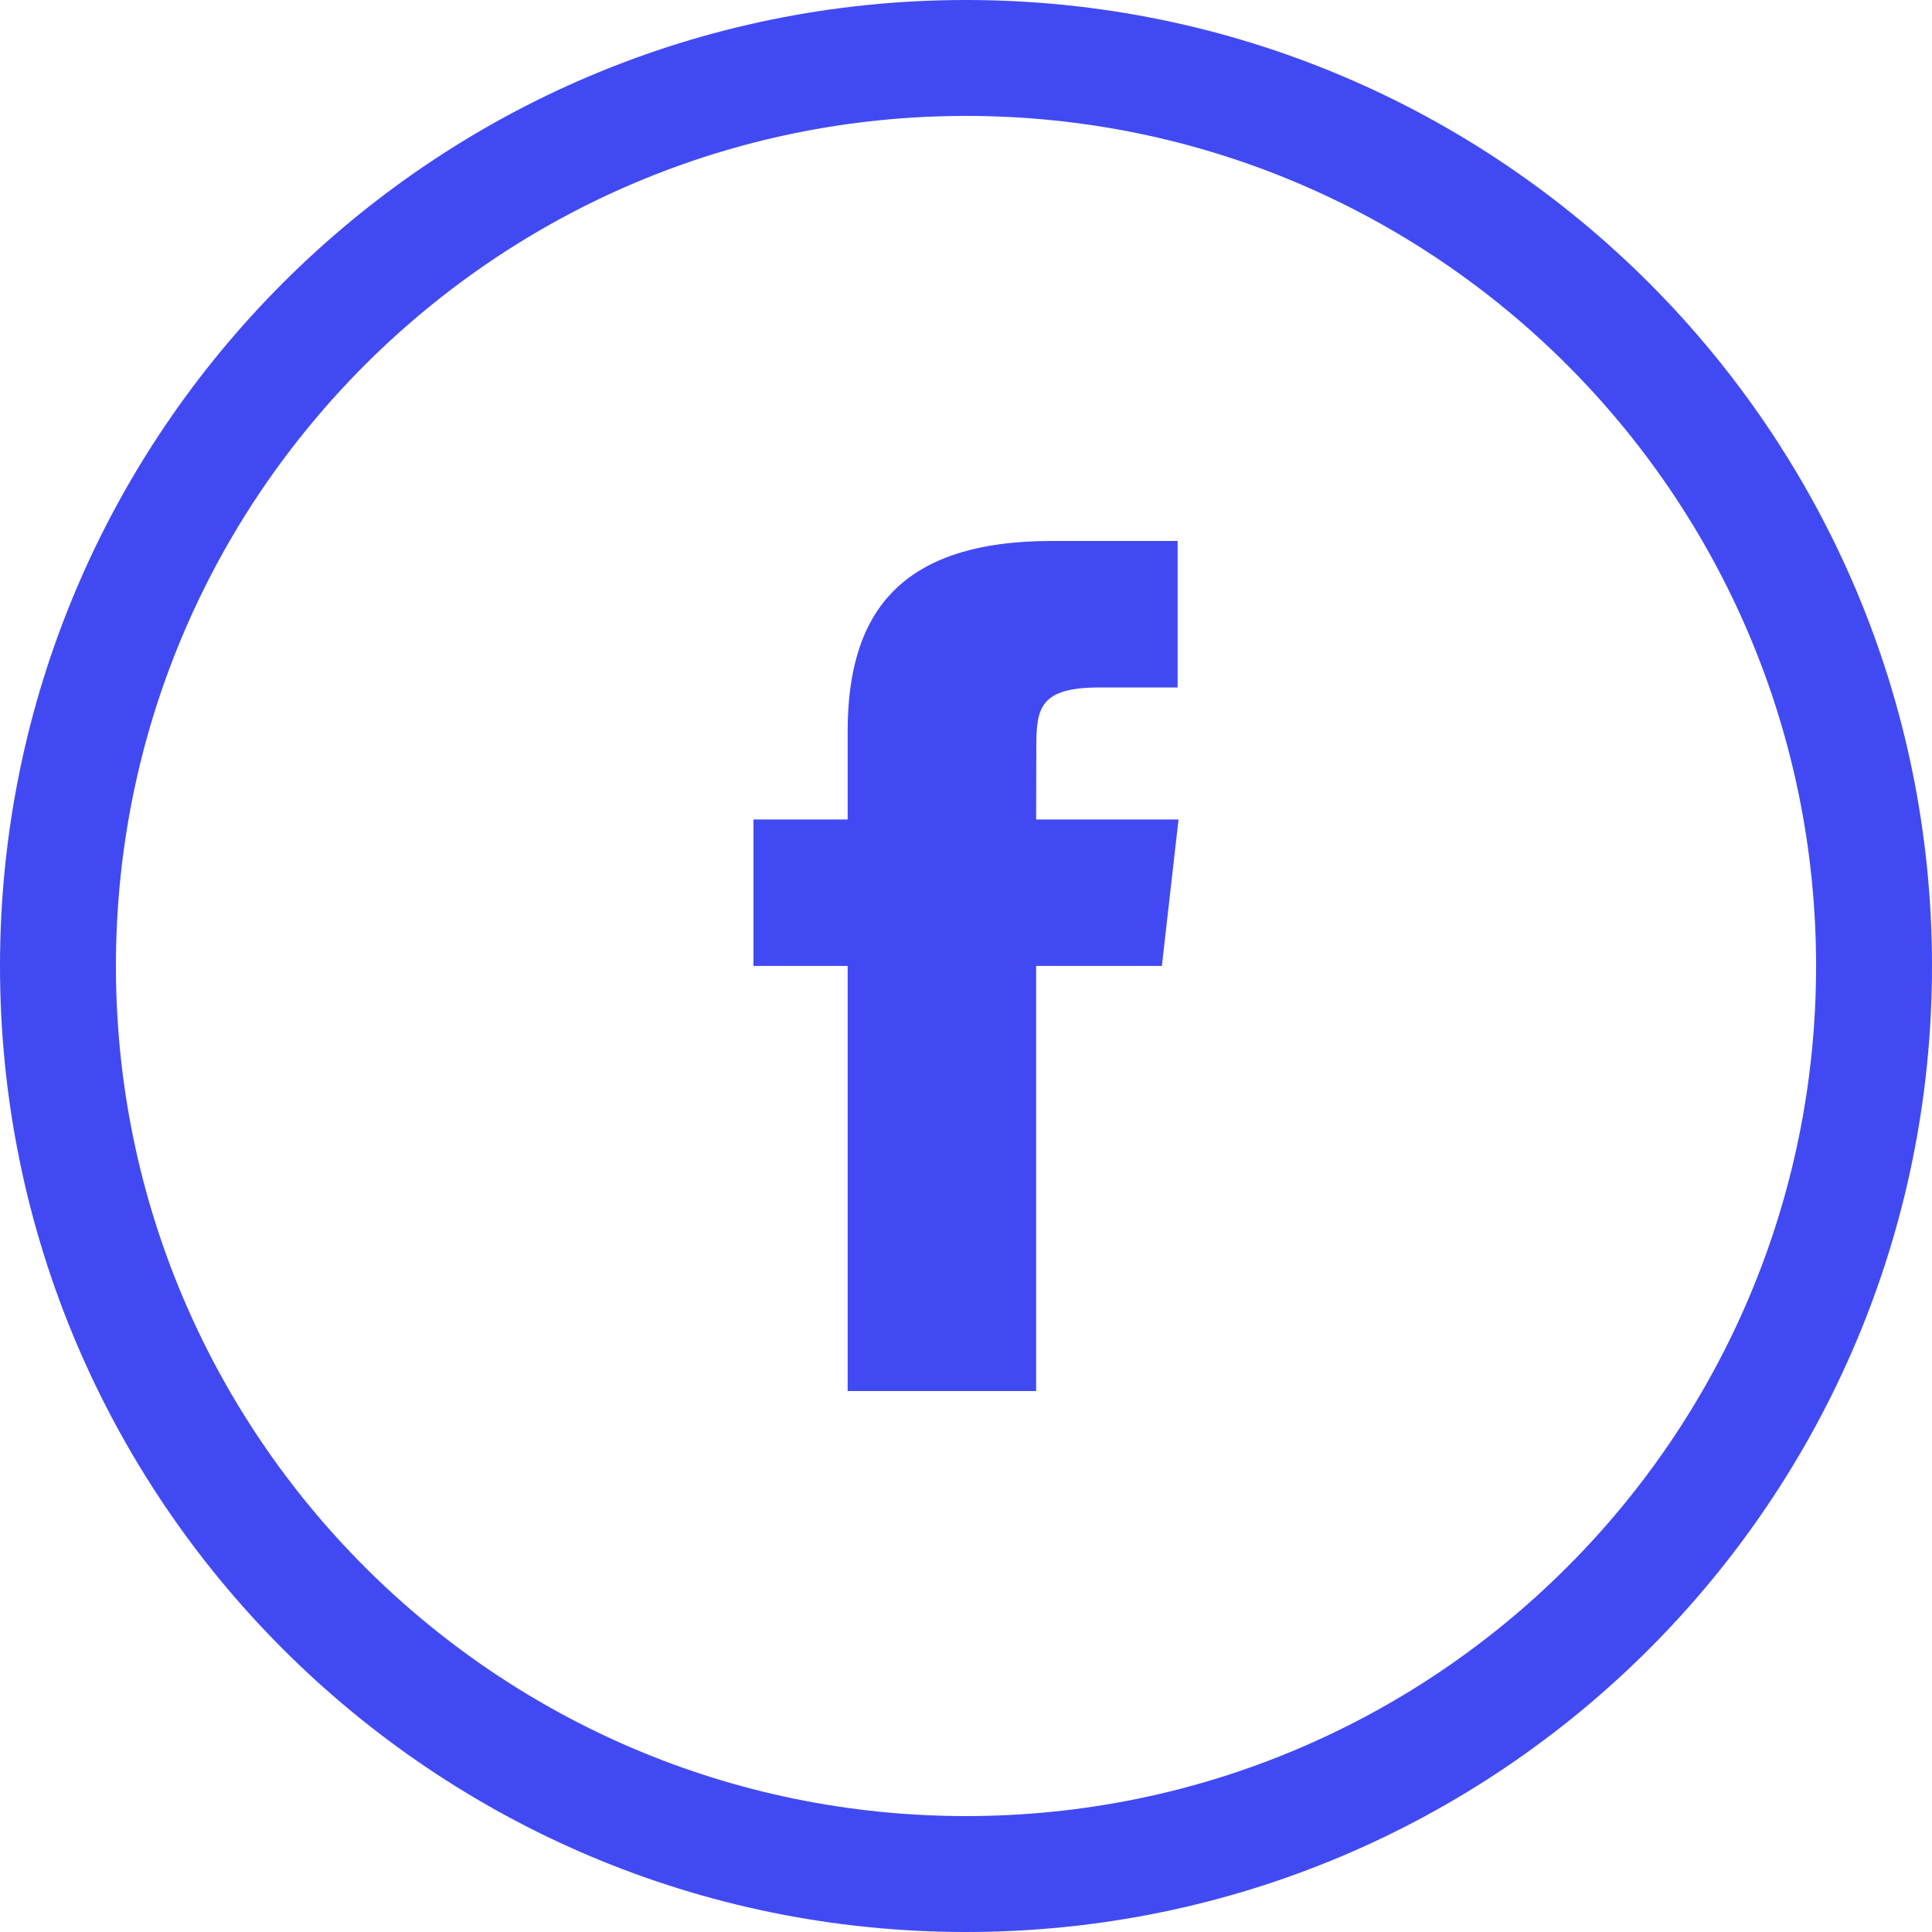
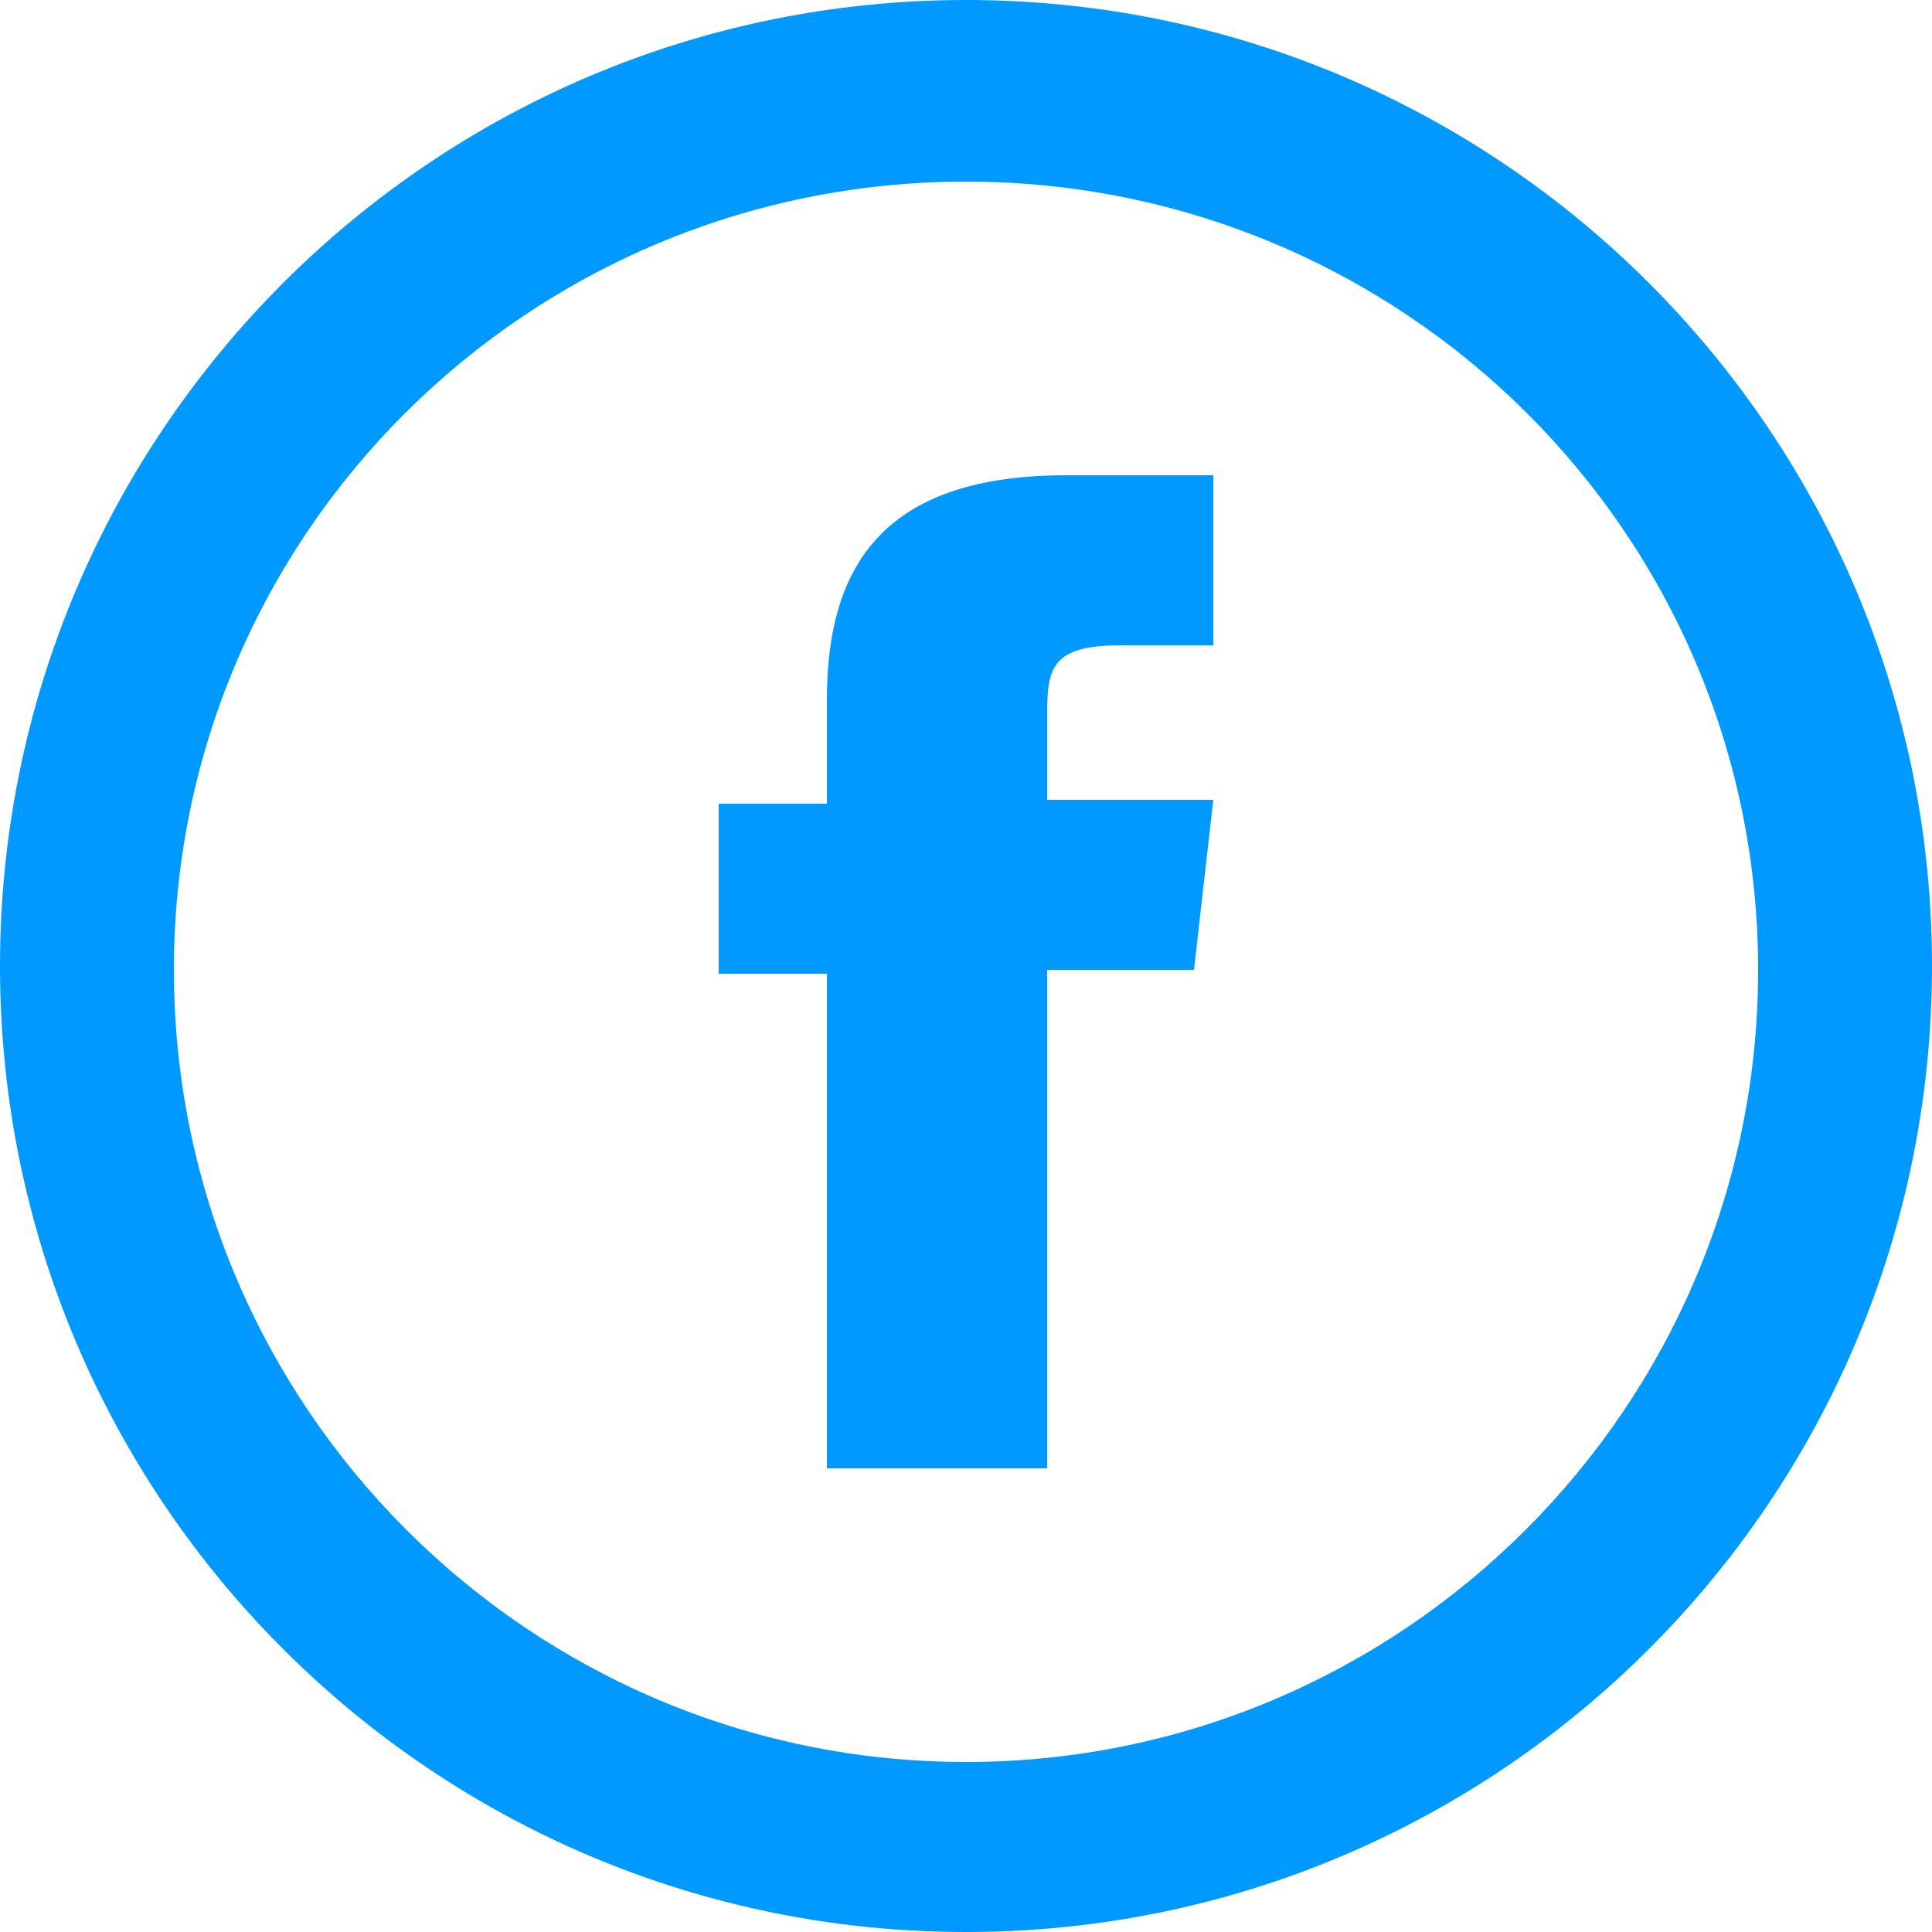
- <svg xmlns="http://www.w3.org/2000/svg" height="50px" version="1.1" viewBox="0 0 50 50" width="50px">
-   <defs />
-   <g fill="none" fill-rule="evenodd" id="Page-1" stroke="none" stroke-width="1">
-     <g fill="#414AF2" id="Facebook">
-       <path d="M25,50 C38.807,50 50,38.807 50,25 C50,11.193 38.807,0 25,0 C11.193,0 0,11.193 0,25 C0,38.807 11.193,50 25,50 Z M25,47 C37.15,47 47,37.15 47,25 C47,12.85 37.15,3 25,3 C12.85,3 3,12.85 3,25 C3,37.15 12.85,47 25,47 Z M26.815,36 L26.815,24.999 L30.069,24.999 L30.5,21.208 L26.815,21.208 L26.82,19.31 C26.82,18.321 26.921,17.792 28.443,17.792 L30.477,17.792 L30.477,14 L27.222,14 C23.313,14 21.937,15.839 21.937,18.932 L21.937,21.208 L19.5,21.208 L19.5,24.999 L21.937,24.999 L21.937,36 L26.815,36 Z M26.815,36" id="Oval-1" />
+ <svg xmlns="http://www.w3.org/2000/svg" version="1.1" id="Слой_1" x="0px" y="0px" viewBox="0 0 50 50" style="enable-background:new 0 0 50 50;" xml:space="preserve">
+   <style type="text/css">
+ 	.st0{fill-rule:evenodd;clip-rule:evenodd;fill:#0099FF;}
+ </style>
+   <g id="Page-1">
+     <g id="Facebook">
+       <path id="Oval-1" class="st0" d="M25,50c13.8,0,25-11.2,25-25S38.8,0,25,0S0,11.2,0,25S11.2,50,25,50z M25,45.6    c11.3,0,20.5-9.2,20.5-20.5S36.3,4.7,25,4.7S4.5,13.8,4.5,25.1S13.7,45.6,25,45.6z M27.1,38V25.1h3.8l0.5-4.4h-4.3l0-2.2    c0-1.2,0.1-1.8,1.9-1.8h2.4v-4.4h-3.8c-4.6,0-6.2,2.2-6.2,5.8v2.7h-2.8v4.4h2.8V38H27.1z" />
    </g>
  </g>
</svg>
